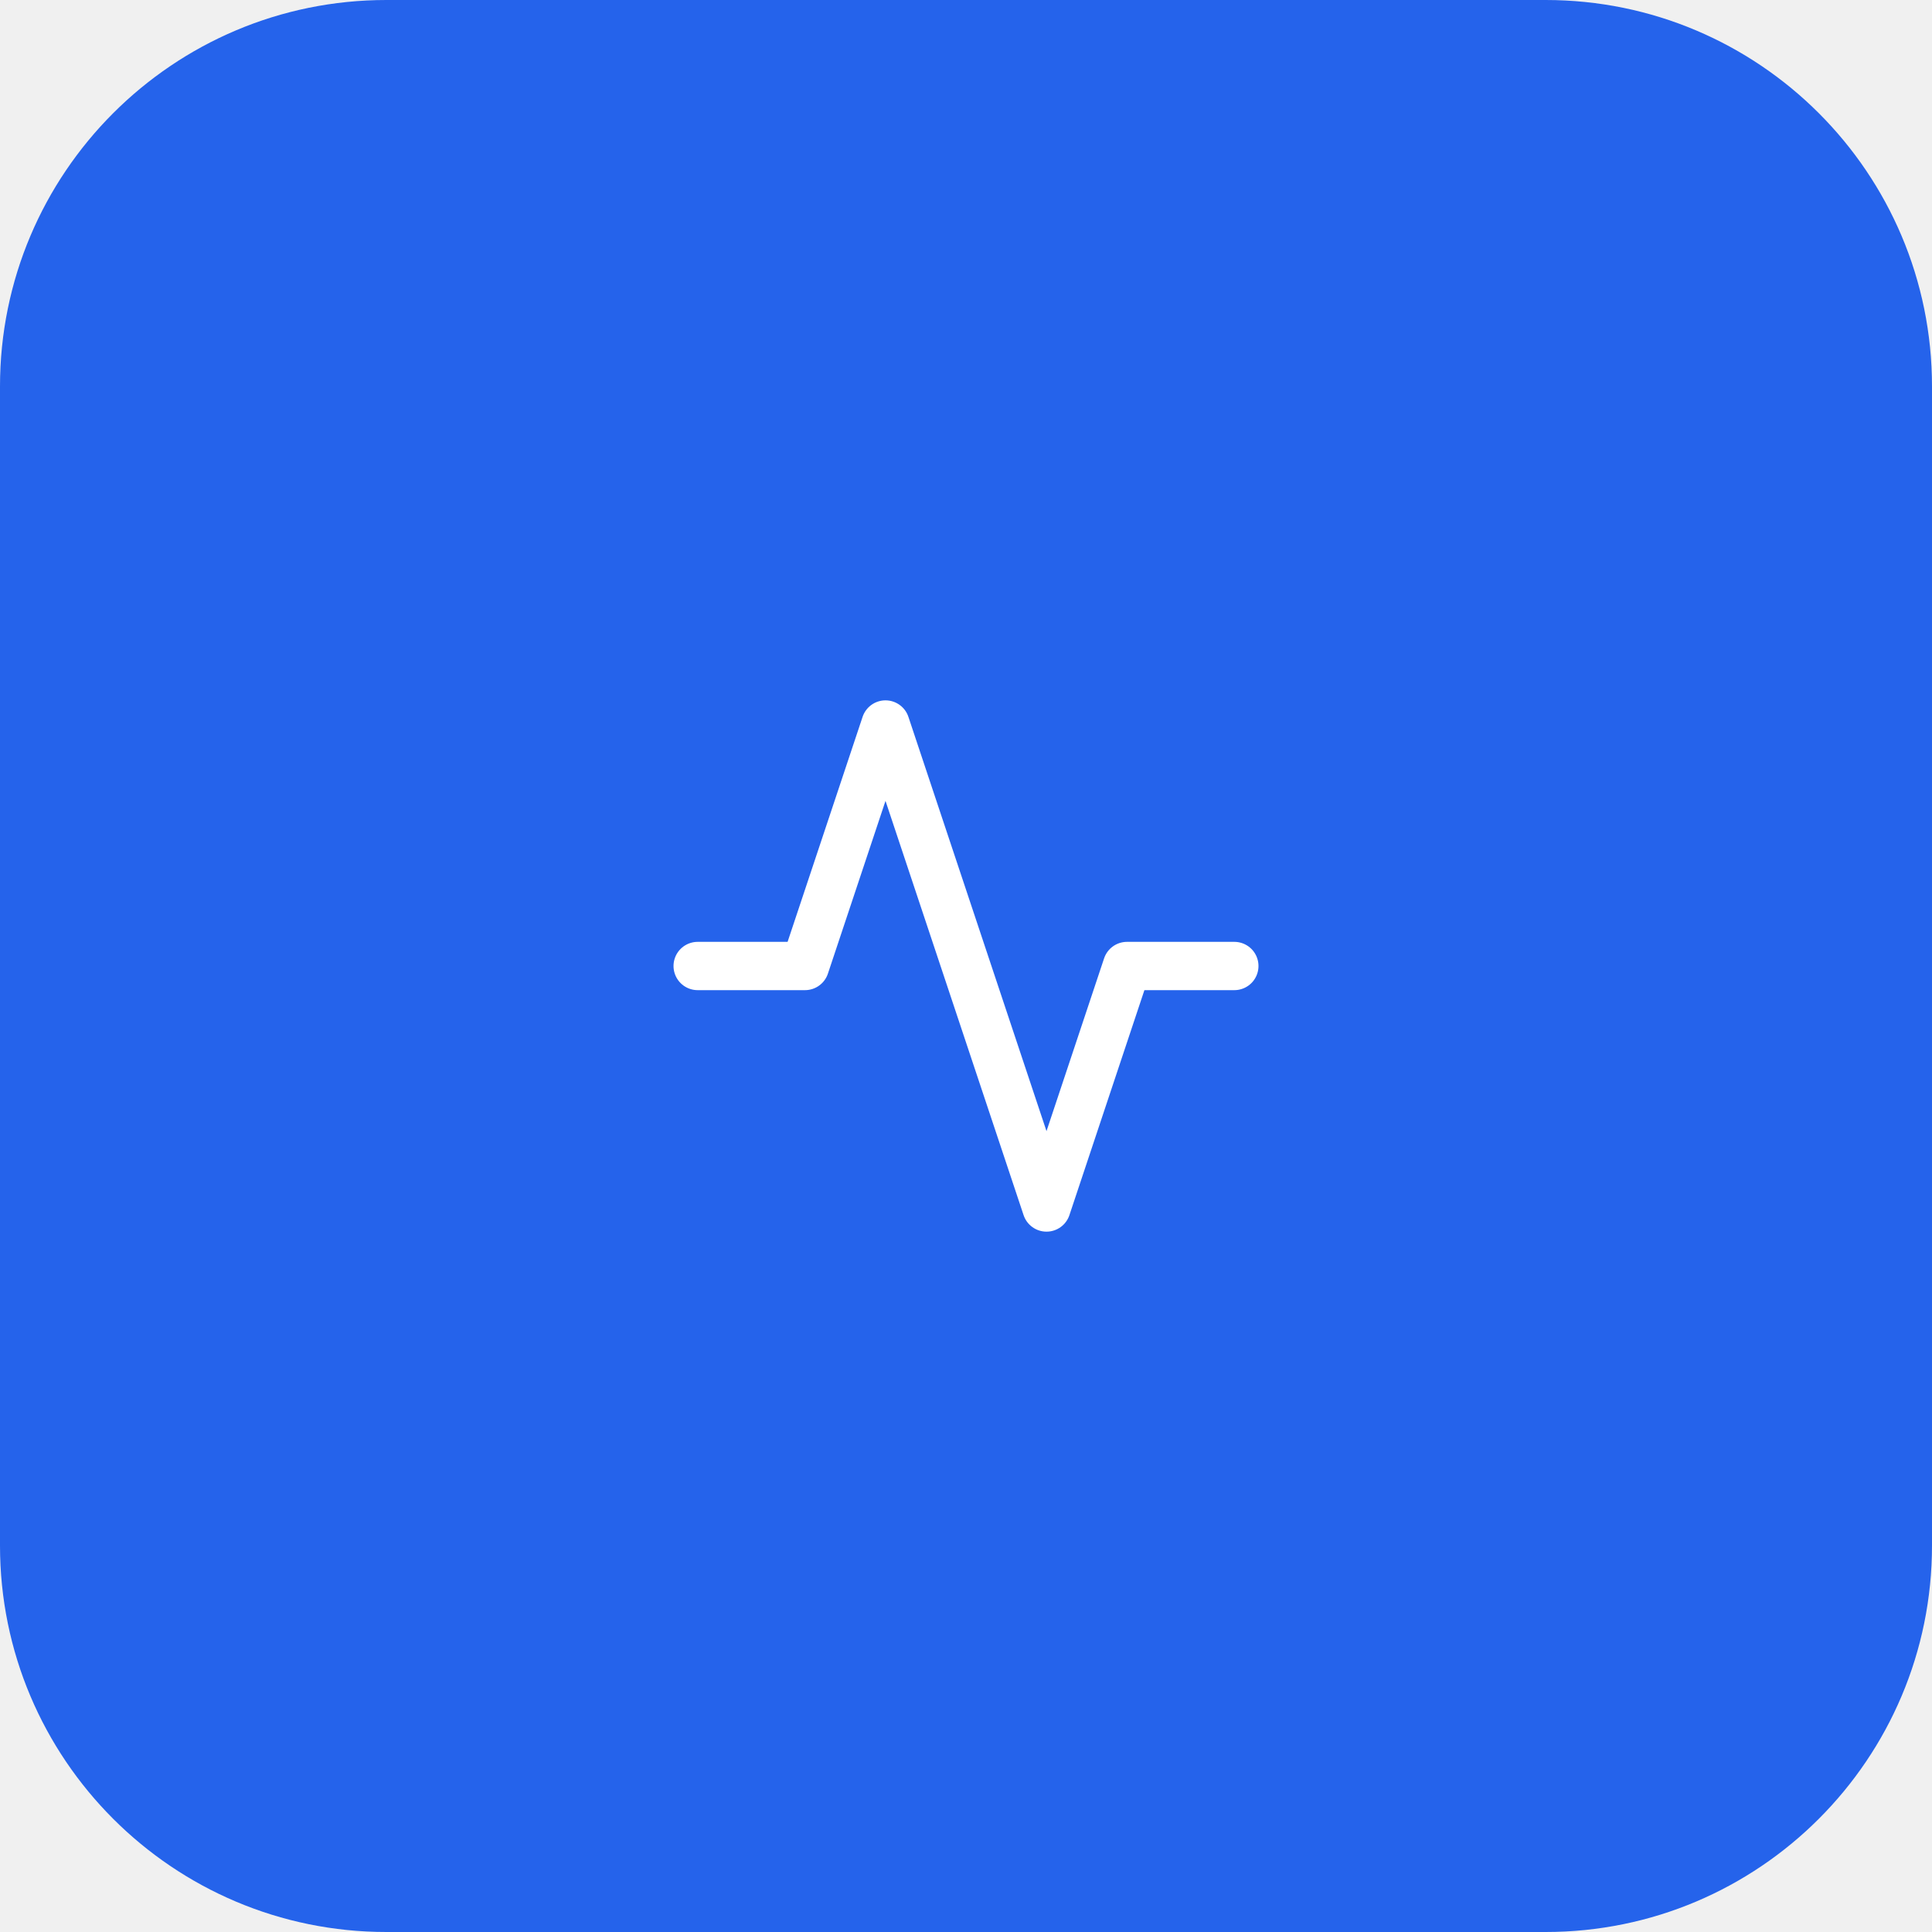
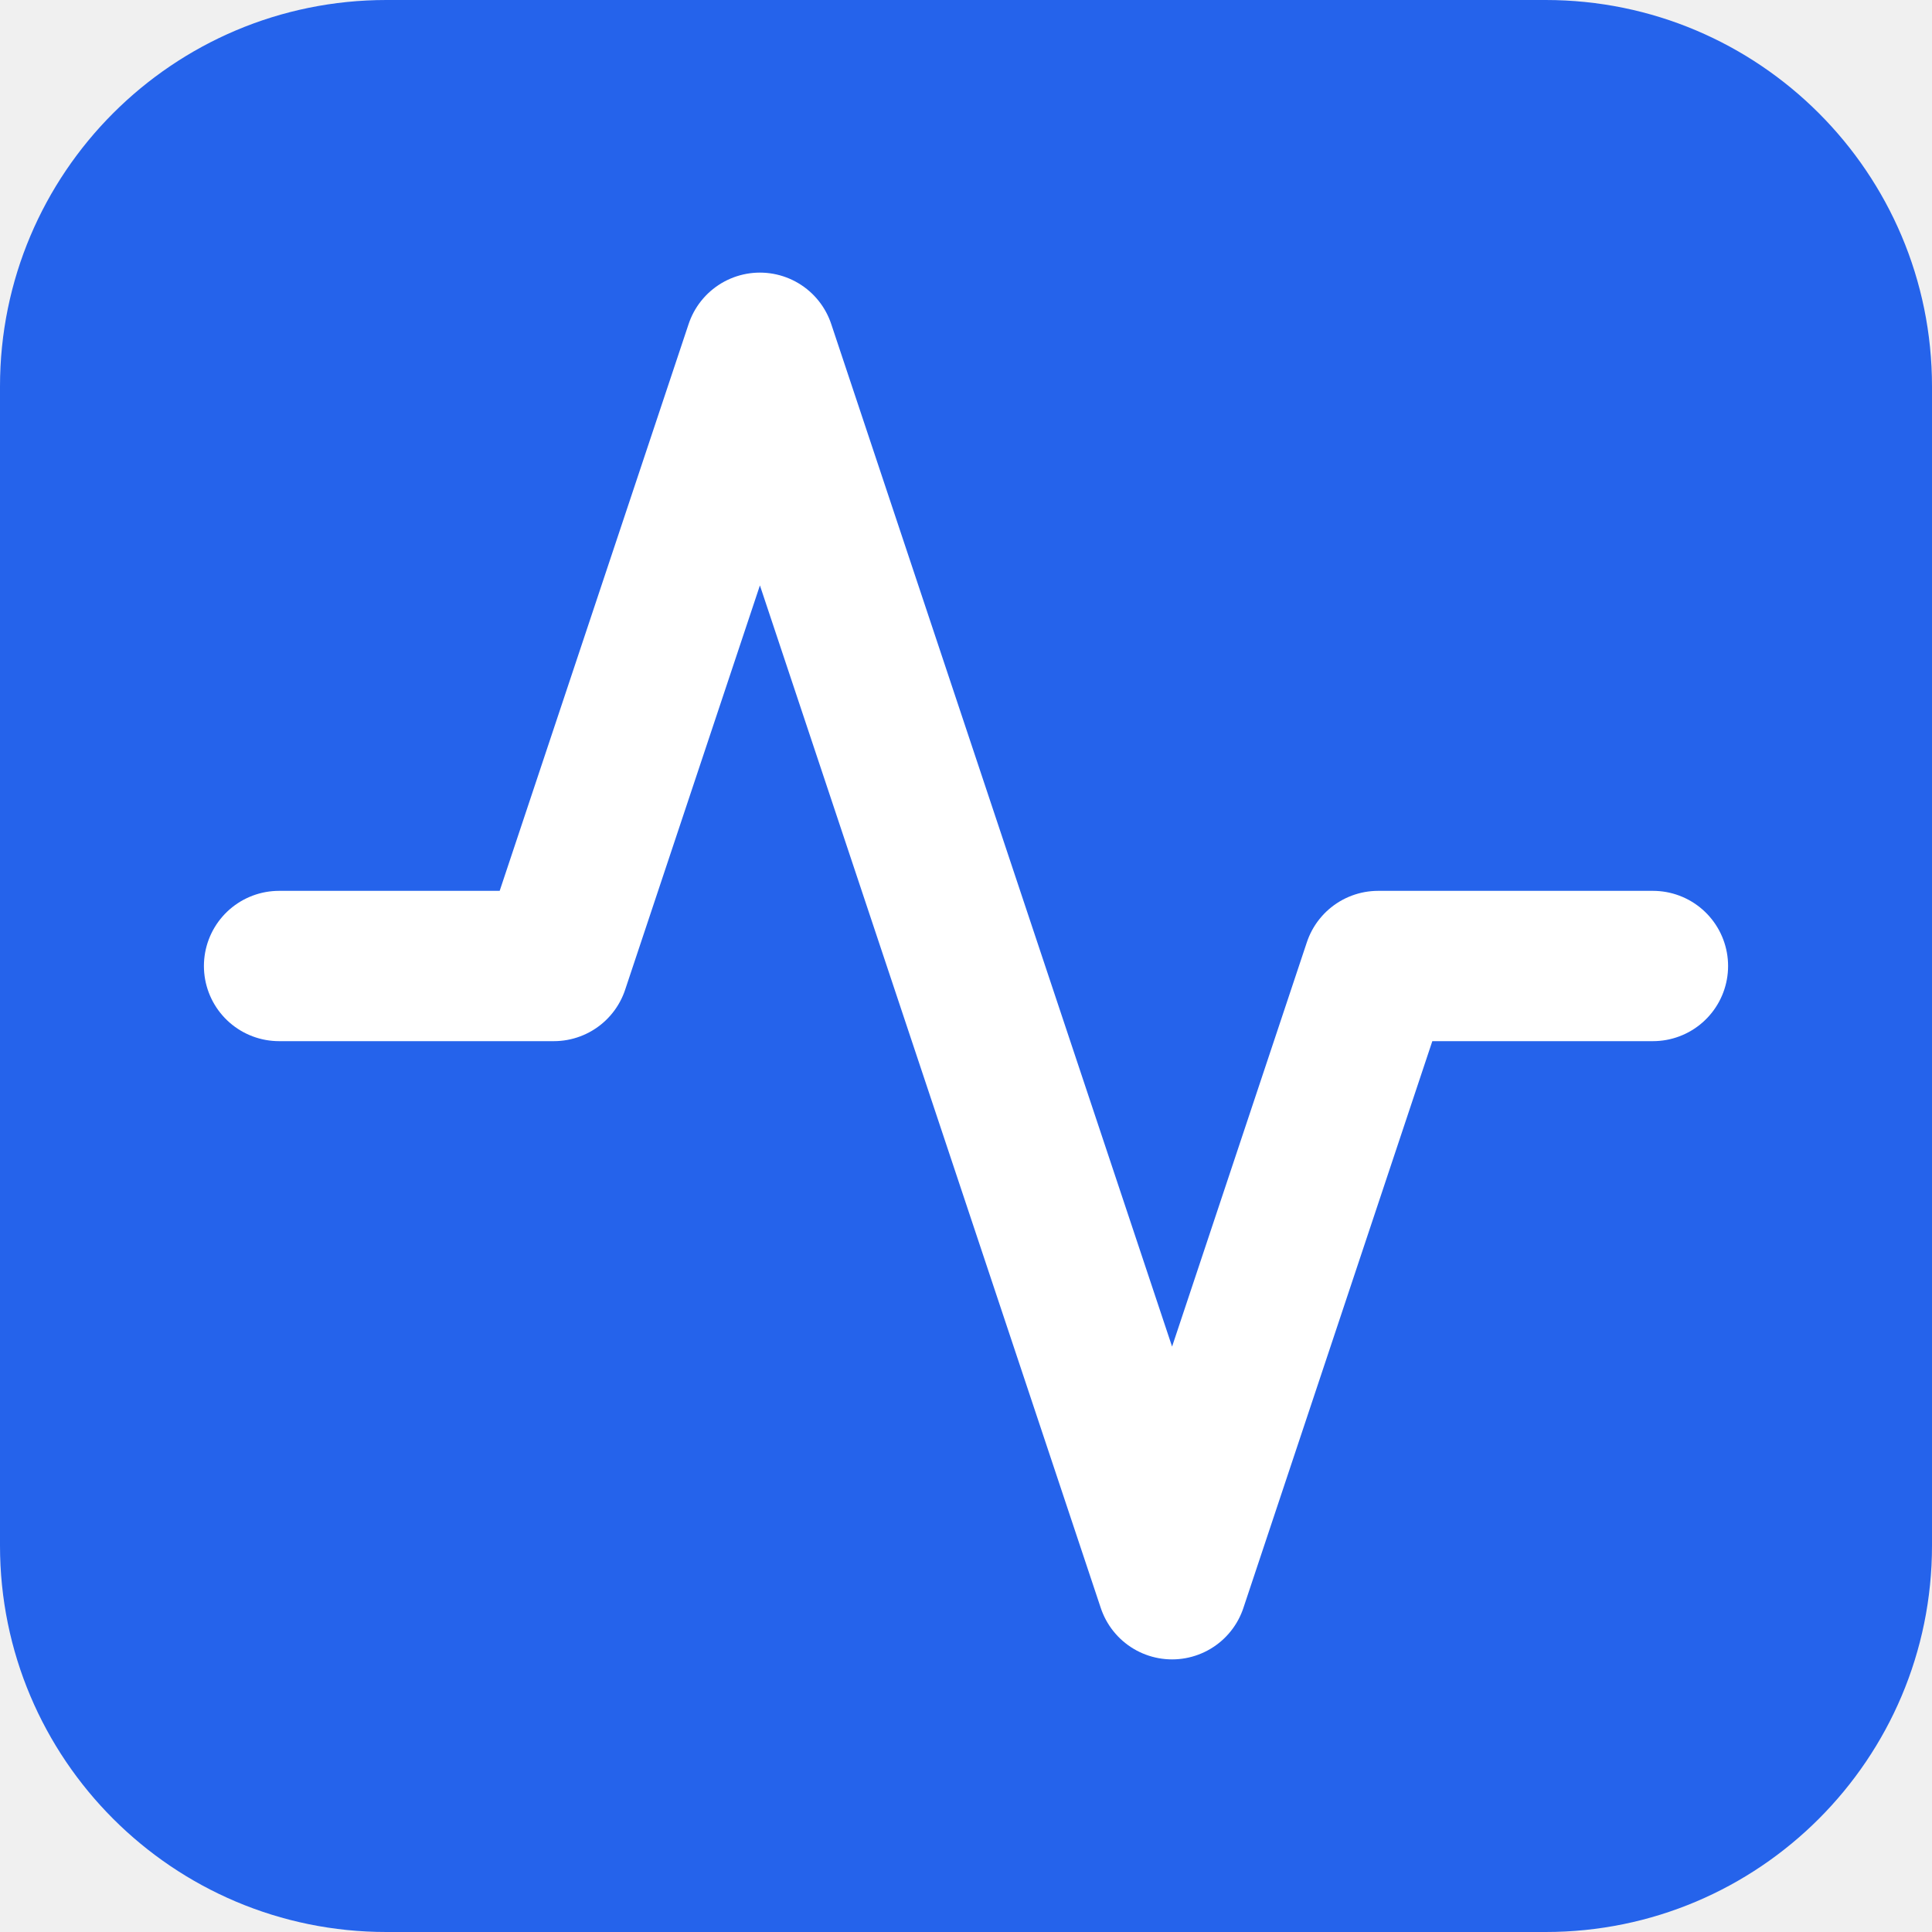
<svg xmlns="http://www.w3.org/2000/svg" width="395" height="395" viewBox="0 0 180 180" fill="none">
  <rect width="180" height="180" rx="36" fill="#2563EB" />
-   <path d="M22 12H18L15 21L9 3L6 12H2" transform="translate(60 60) scale(2.5)" stroke="white" stroke-width="1.8" stroke-linecap="round" stroke-linejoin="round" />
+   <path d="M22 12H18L15 21L9 3L6 12H2" transform="translate(90 90) scale(6.4) translate(-12 -12)" stroke="white" stroke-width="2.188" stroke-linecap="round" stroke-linejoin="round" />
</svg>
